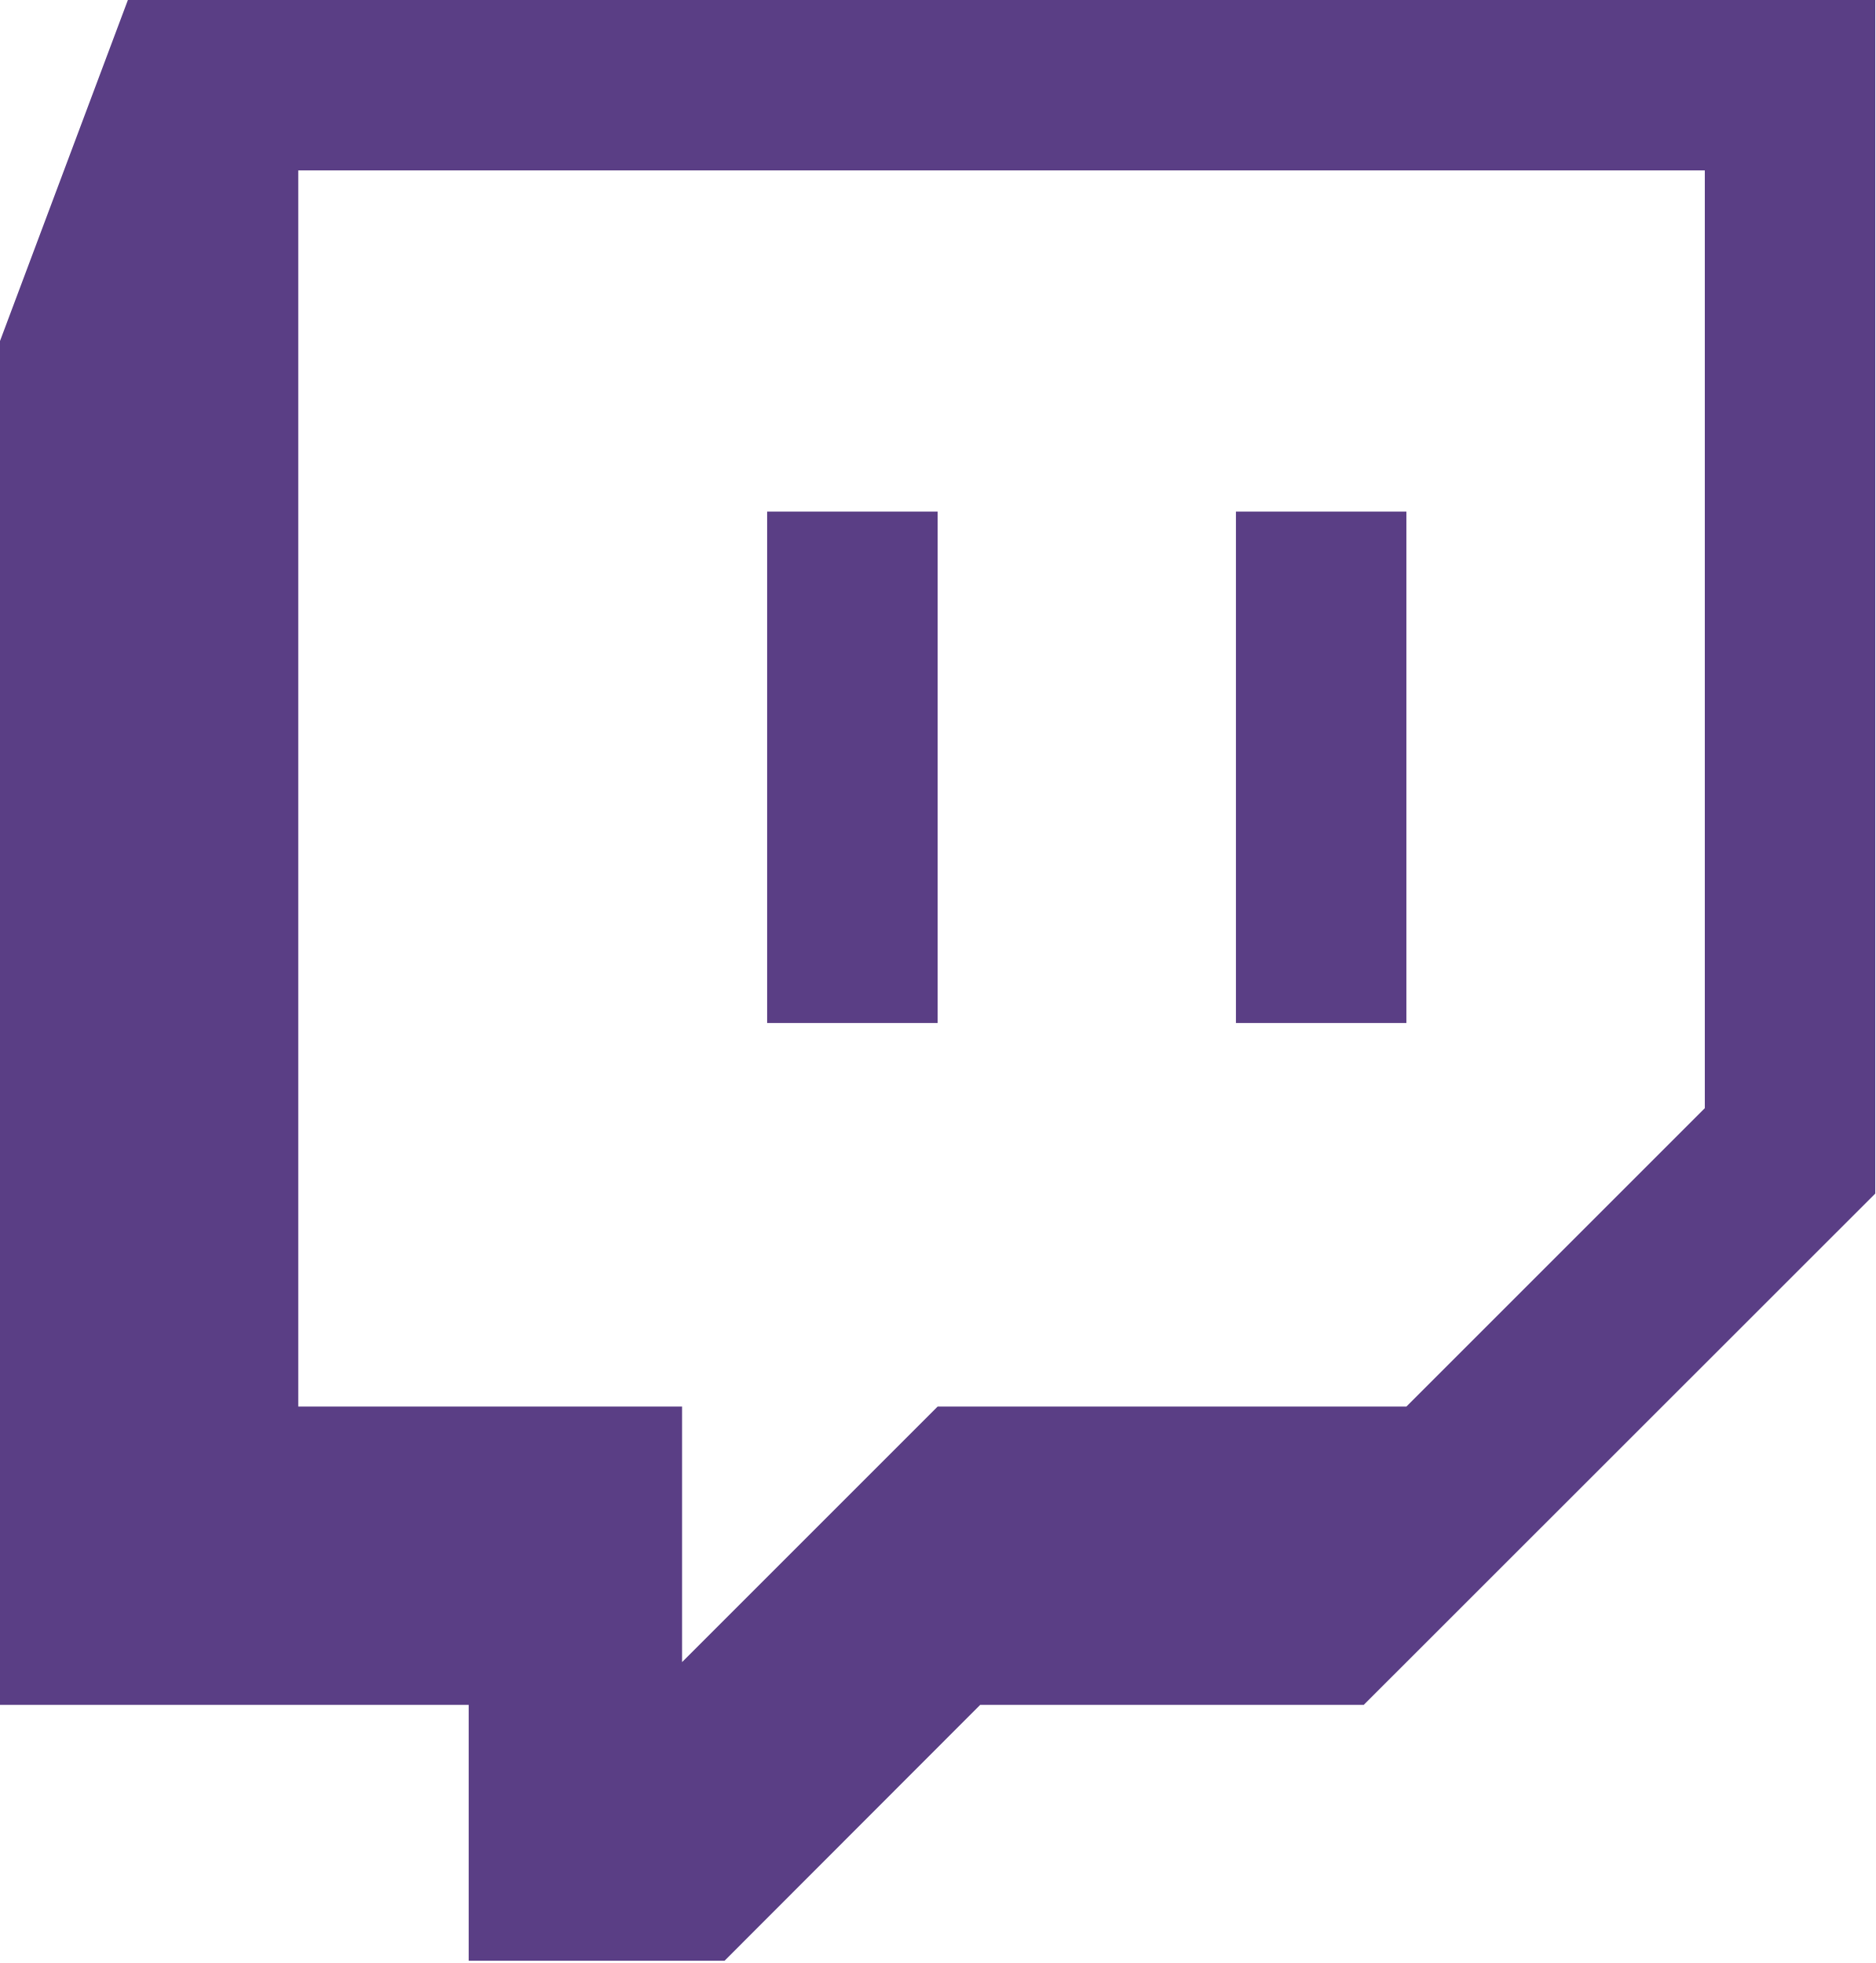
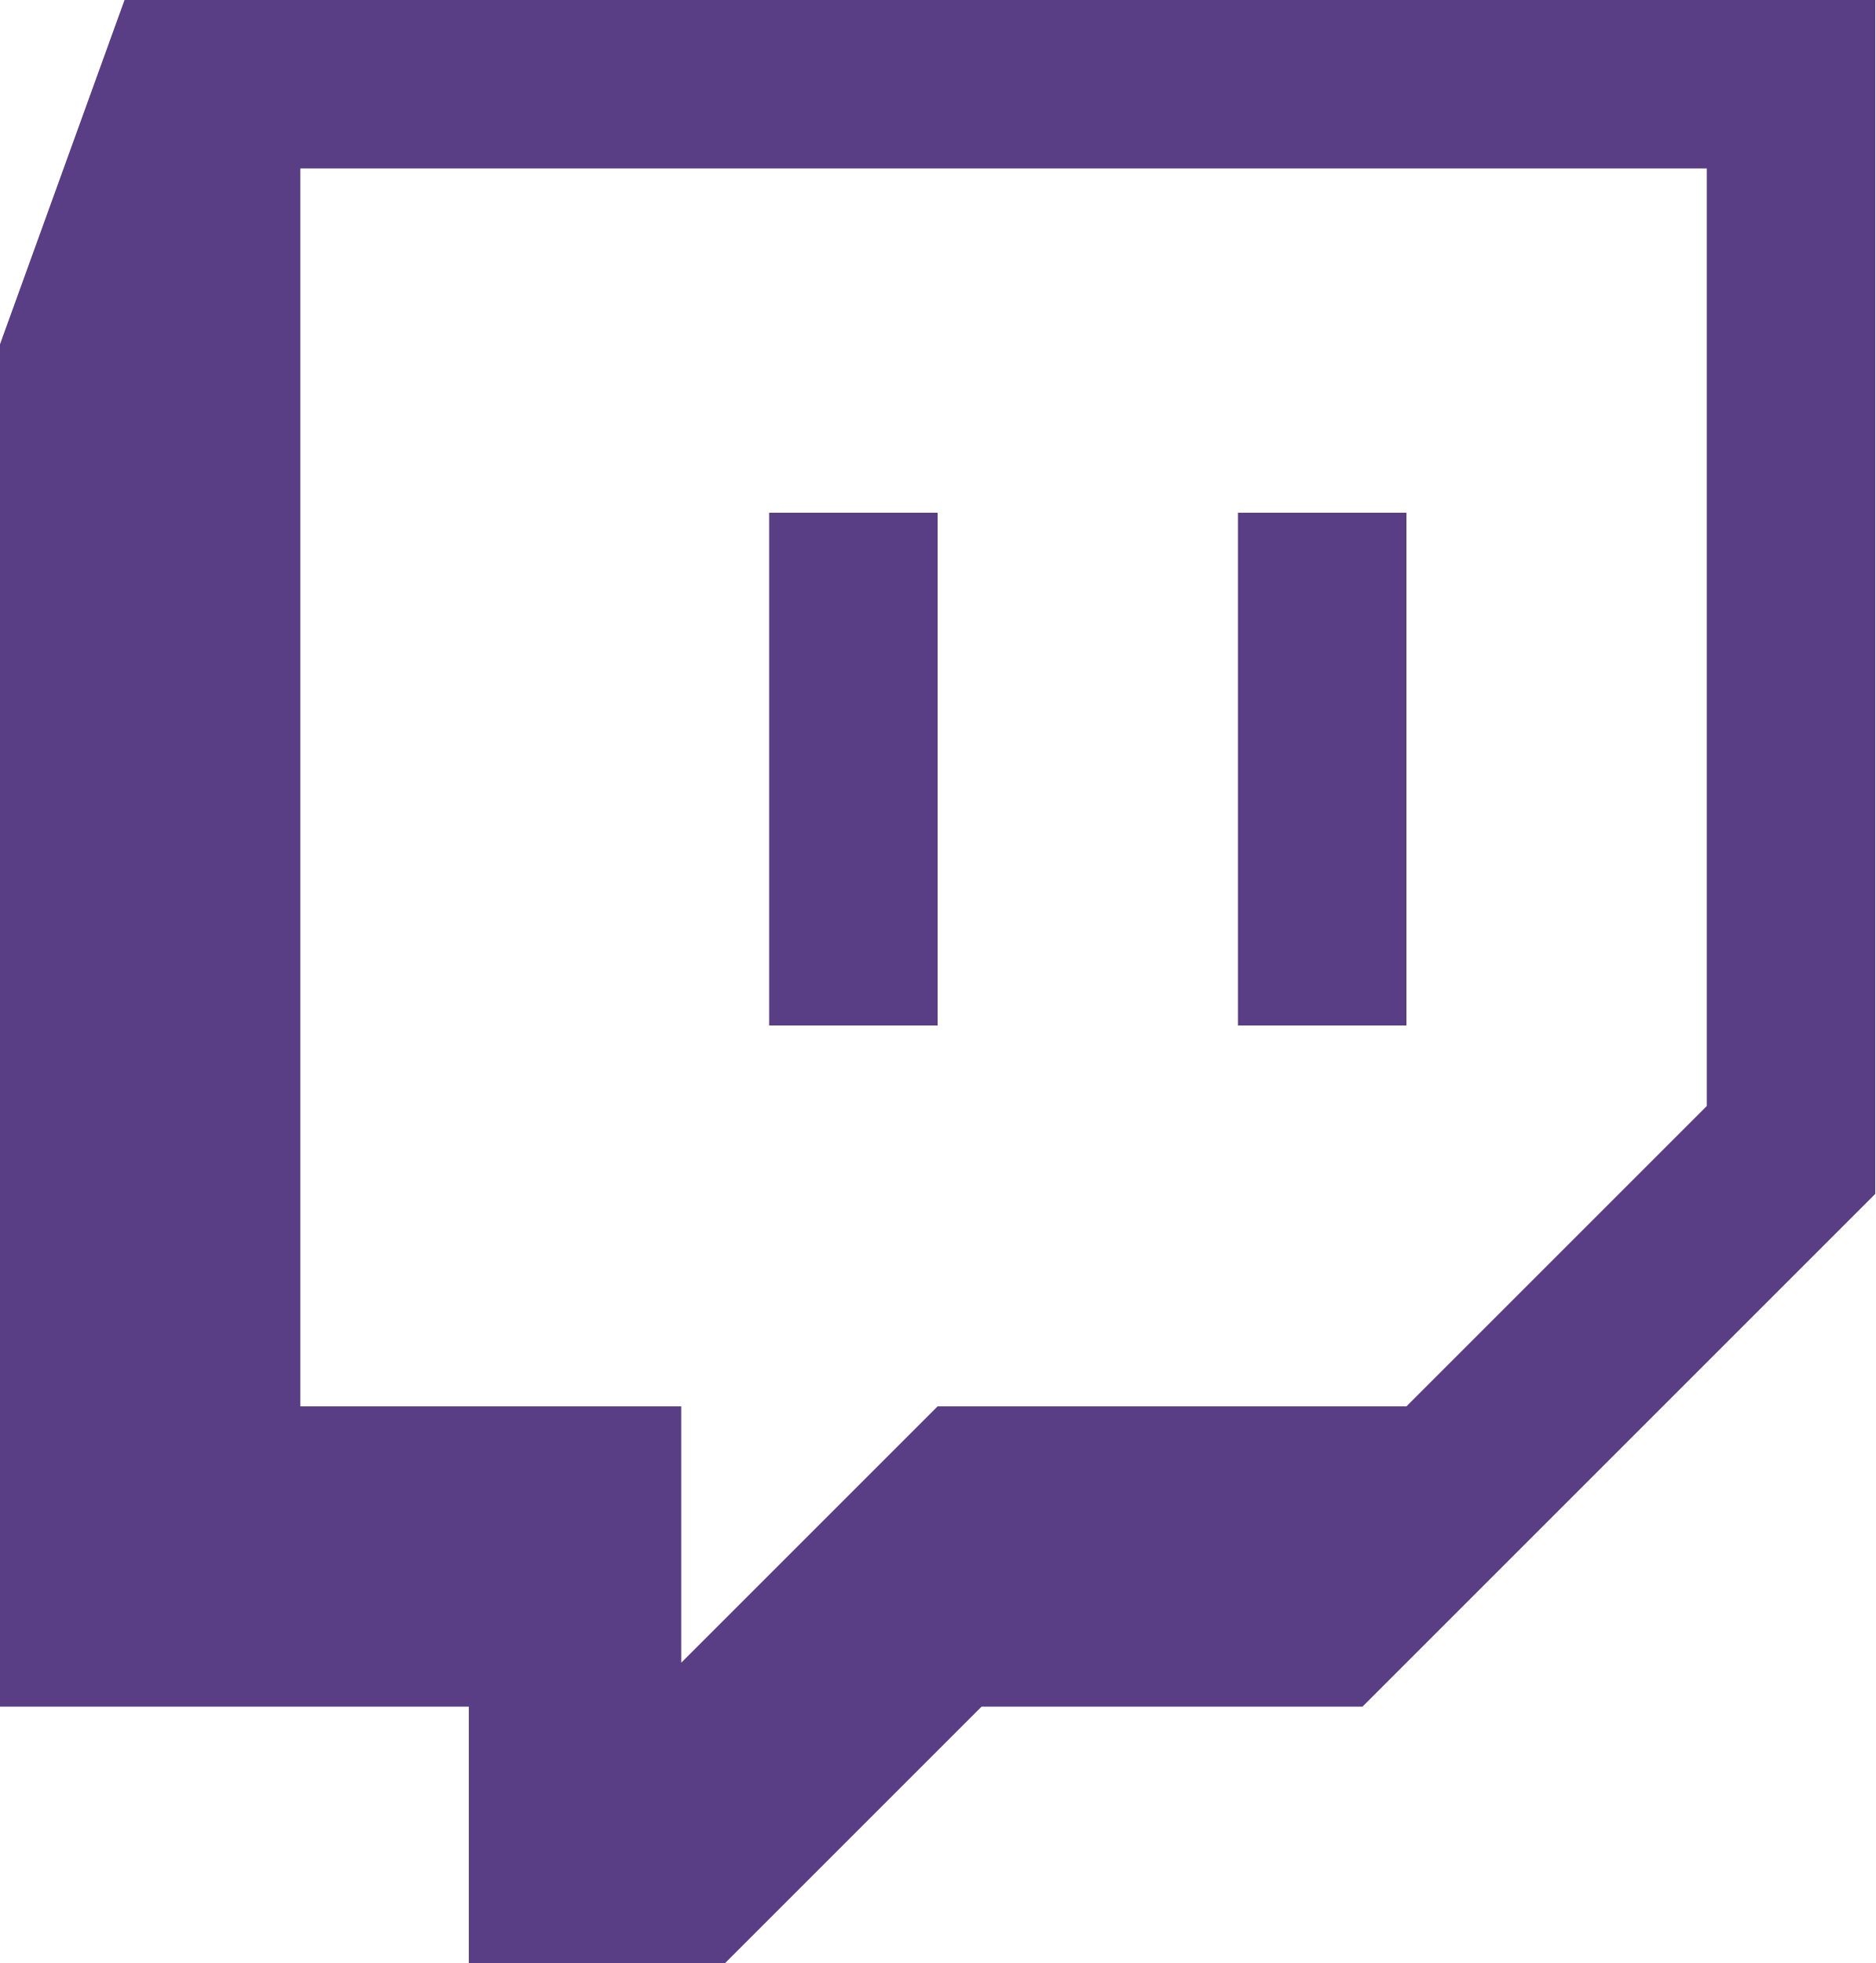
- <svg xmlns="http://www.w3.org/2000/svg" width="256px" height="268px" viewBox="0 0 256 268" version="1.1" preserveAspectRatio="xMidYMid">
-   <g>
-     <path d="M17.458,0 L0,46.556 L0,232.757 L63.983,232.757 L63.983,267.691 L98.914,267.691 L133.812,232.757 L186.172,232.757 L256,162.954 L256,0 L17.458,0 Z M40.717,23.263 L232.731,23.263 L232.731,151.292 L191.992,192.033 L128,192.033 L93.113,226.919 L93.113,192.033 L40.717,192.033 L40.717,23.263 Z M104.725,139.668 L128,139.668 L128,69.844 L104.725,69.844 L104.725,139.668 Z M168.722,139.668 L191.992,139.668 L191.992,69.844 L168.722,69.844 L168.722,139.668 Z" fill="#5A3E85" />
-   </g>
+ <svg xmlns="http://www.w3.org/2000/svg" width="256" height="268" preserveAspectRatio="xMidYMid">
+   <path fill="#5a3e85" d="M17 0 0 47v186h64v35h35l35-35h52l70-70V0zm24 23h192v128l-41 41h-64l-35 35v-35H41zm64 117h23V70h-23zm64 0h23V70h-23z" />
</svg>
